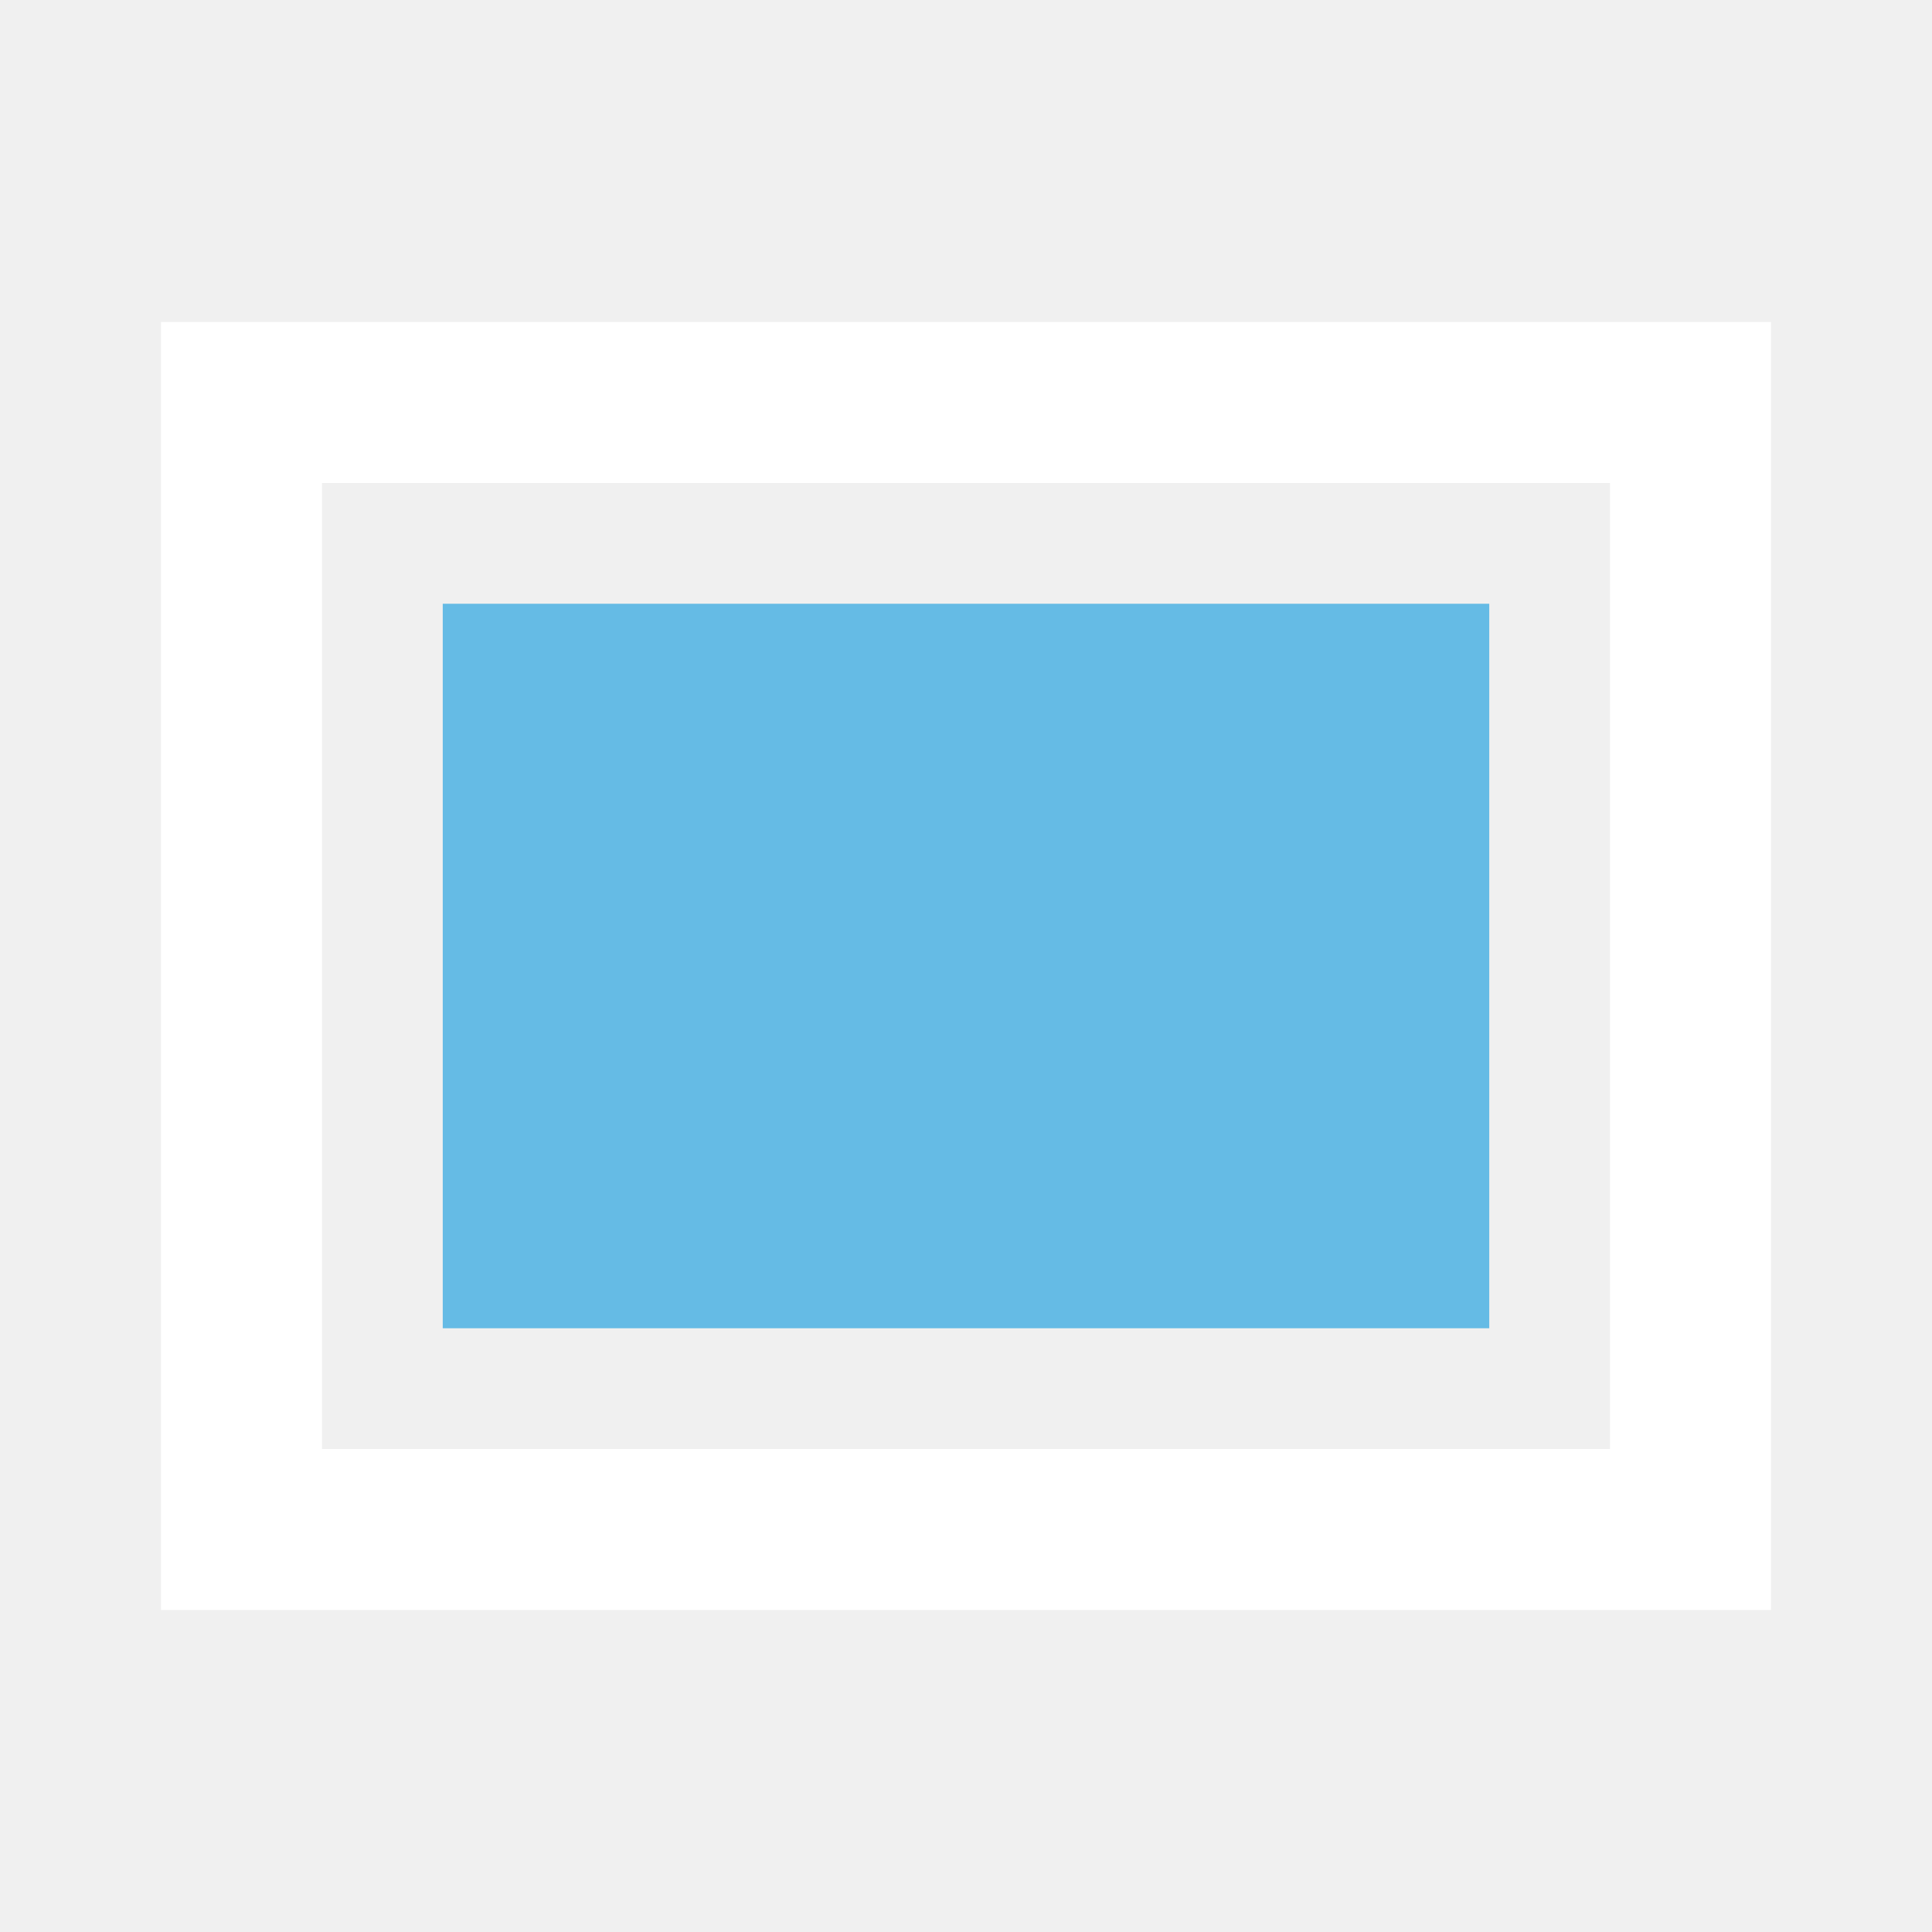
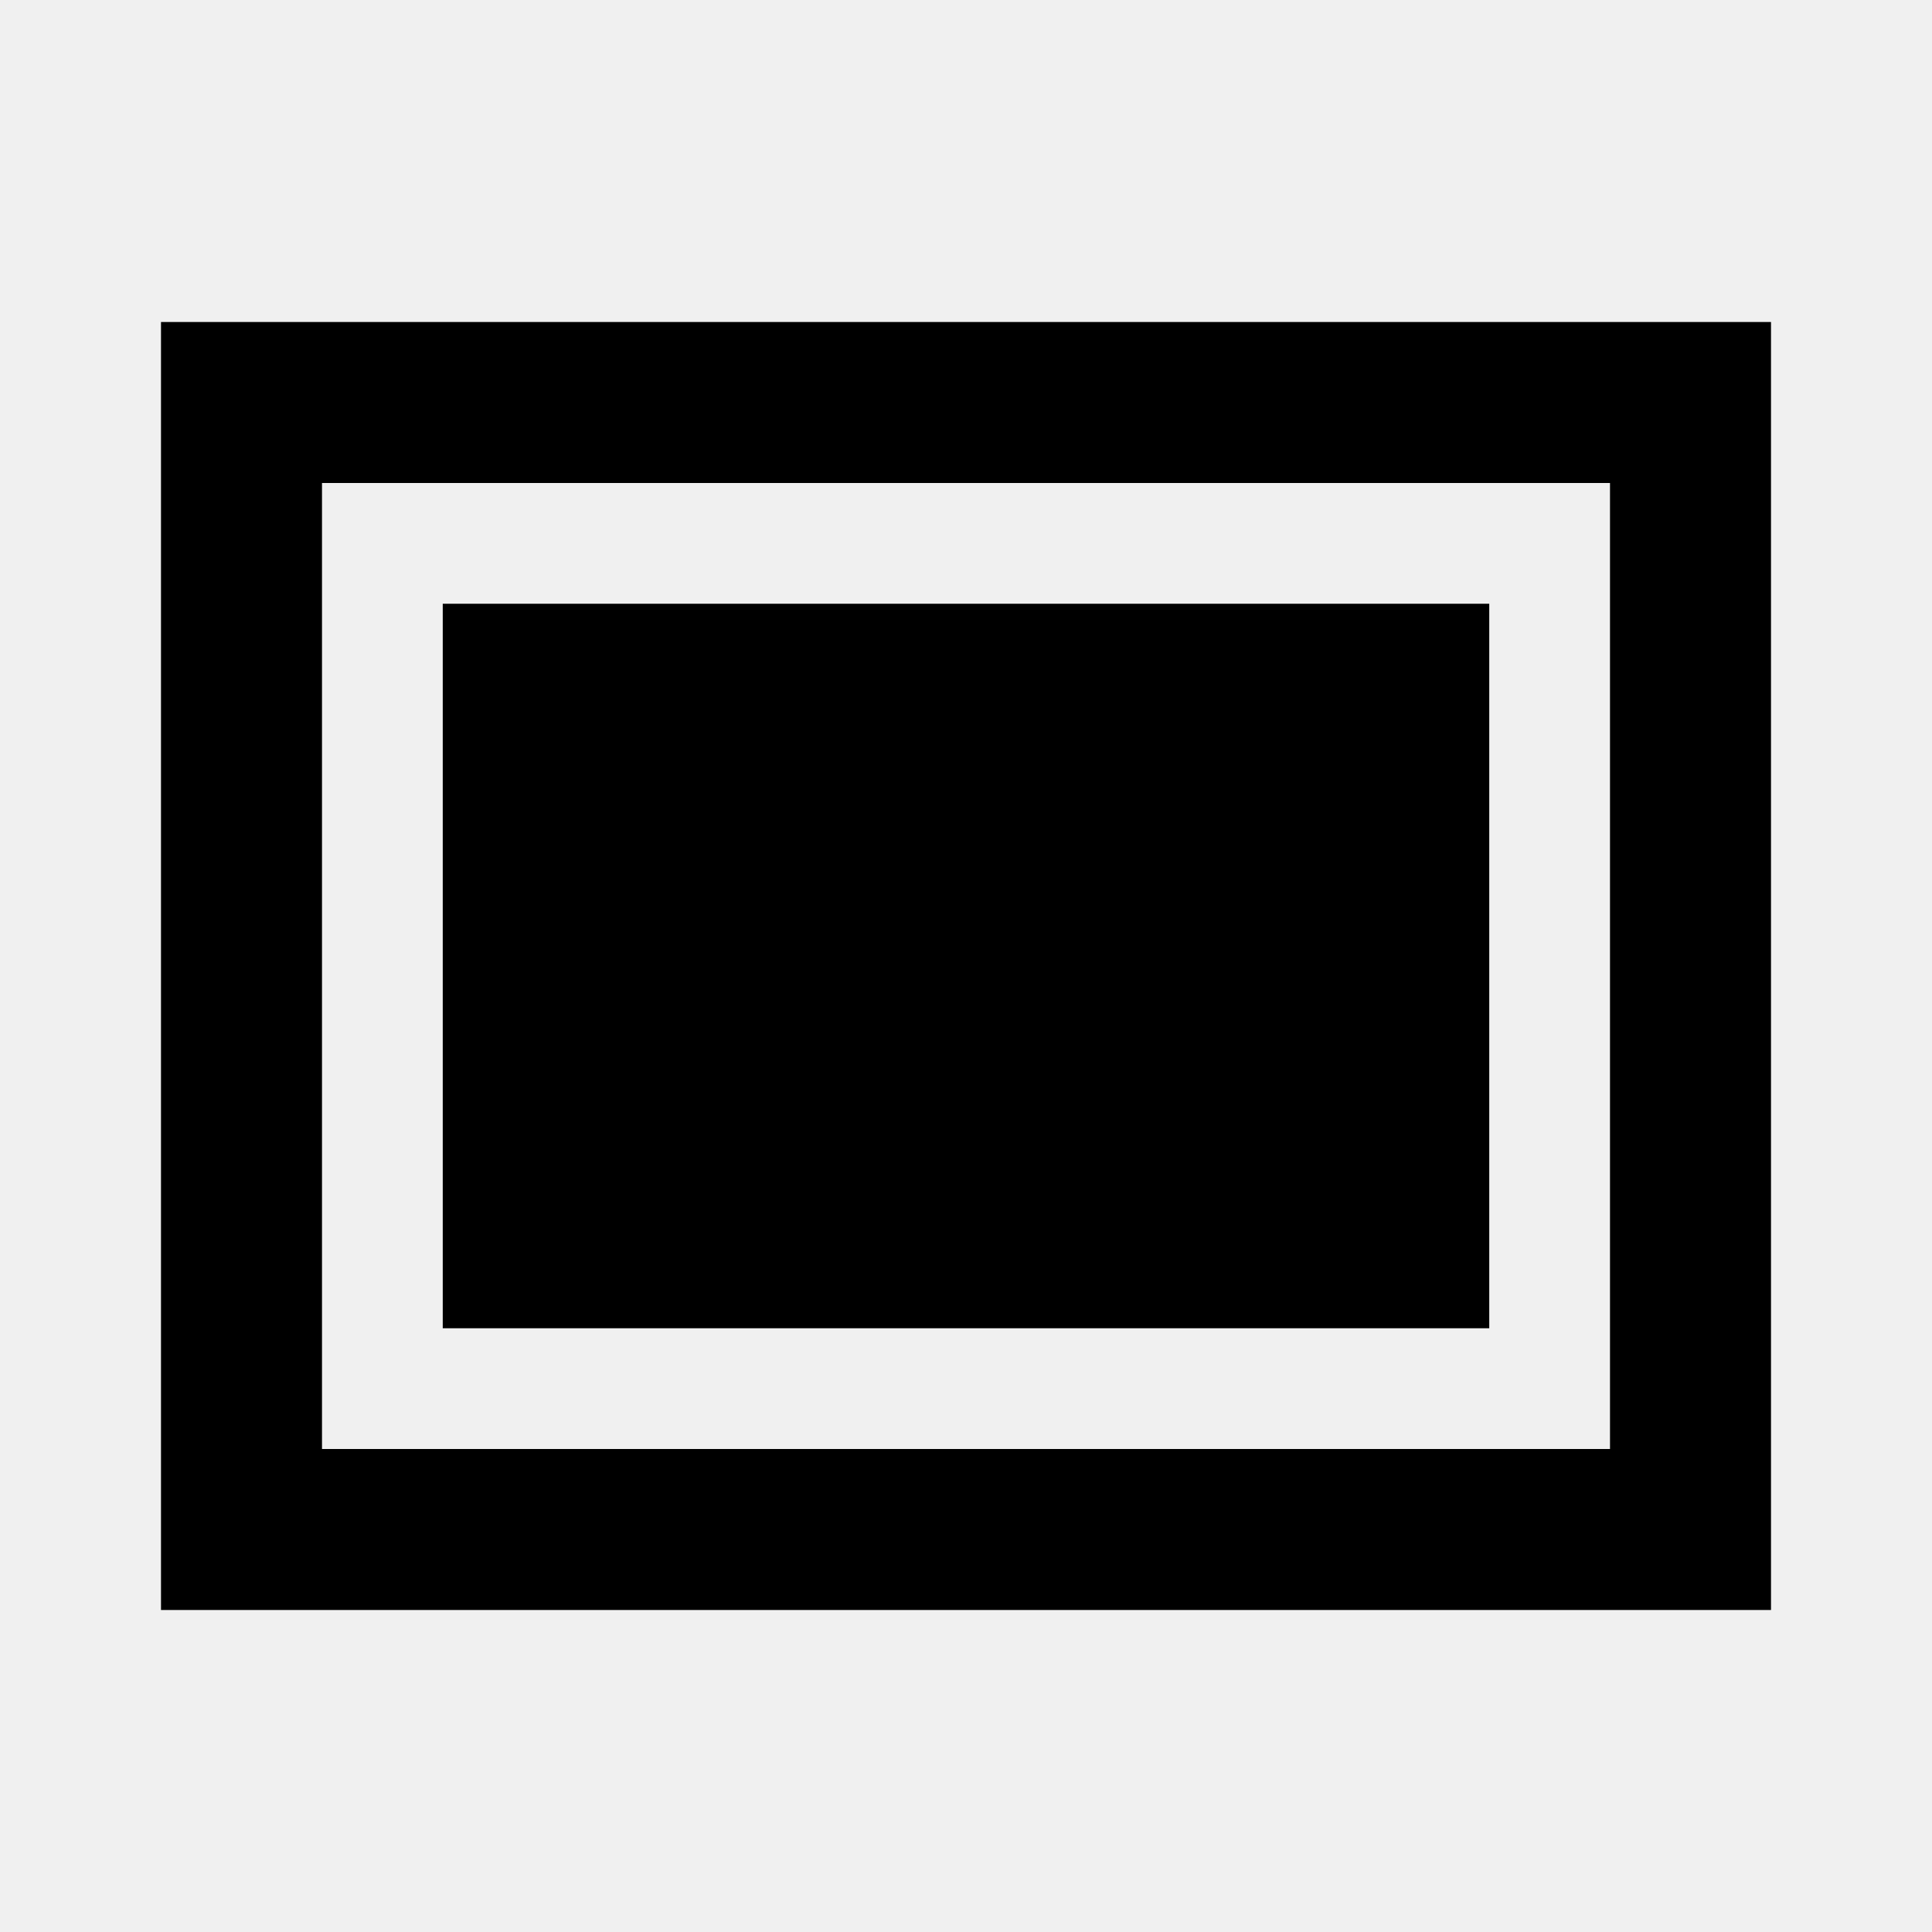
<svg xmlns="http://www.w3.org/2000/svg" viewBox="0 0 24 24">
-   <path fill="#ffffff" d="M20,6v12H4V6H20 M22,4H2v16h20V4L22,4z" />
-   <rect x="5.5" y="7.5" fill="#65bbe5" width="13" height="9" />
+   <path class="color-solid" d="M20,6v12H4V6H20 M22,4H2v16h20V4L22,4z" />
+   <rect x="5.5" y="7.5" class="color-vector" width="13" height="9" />
</svg>
